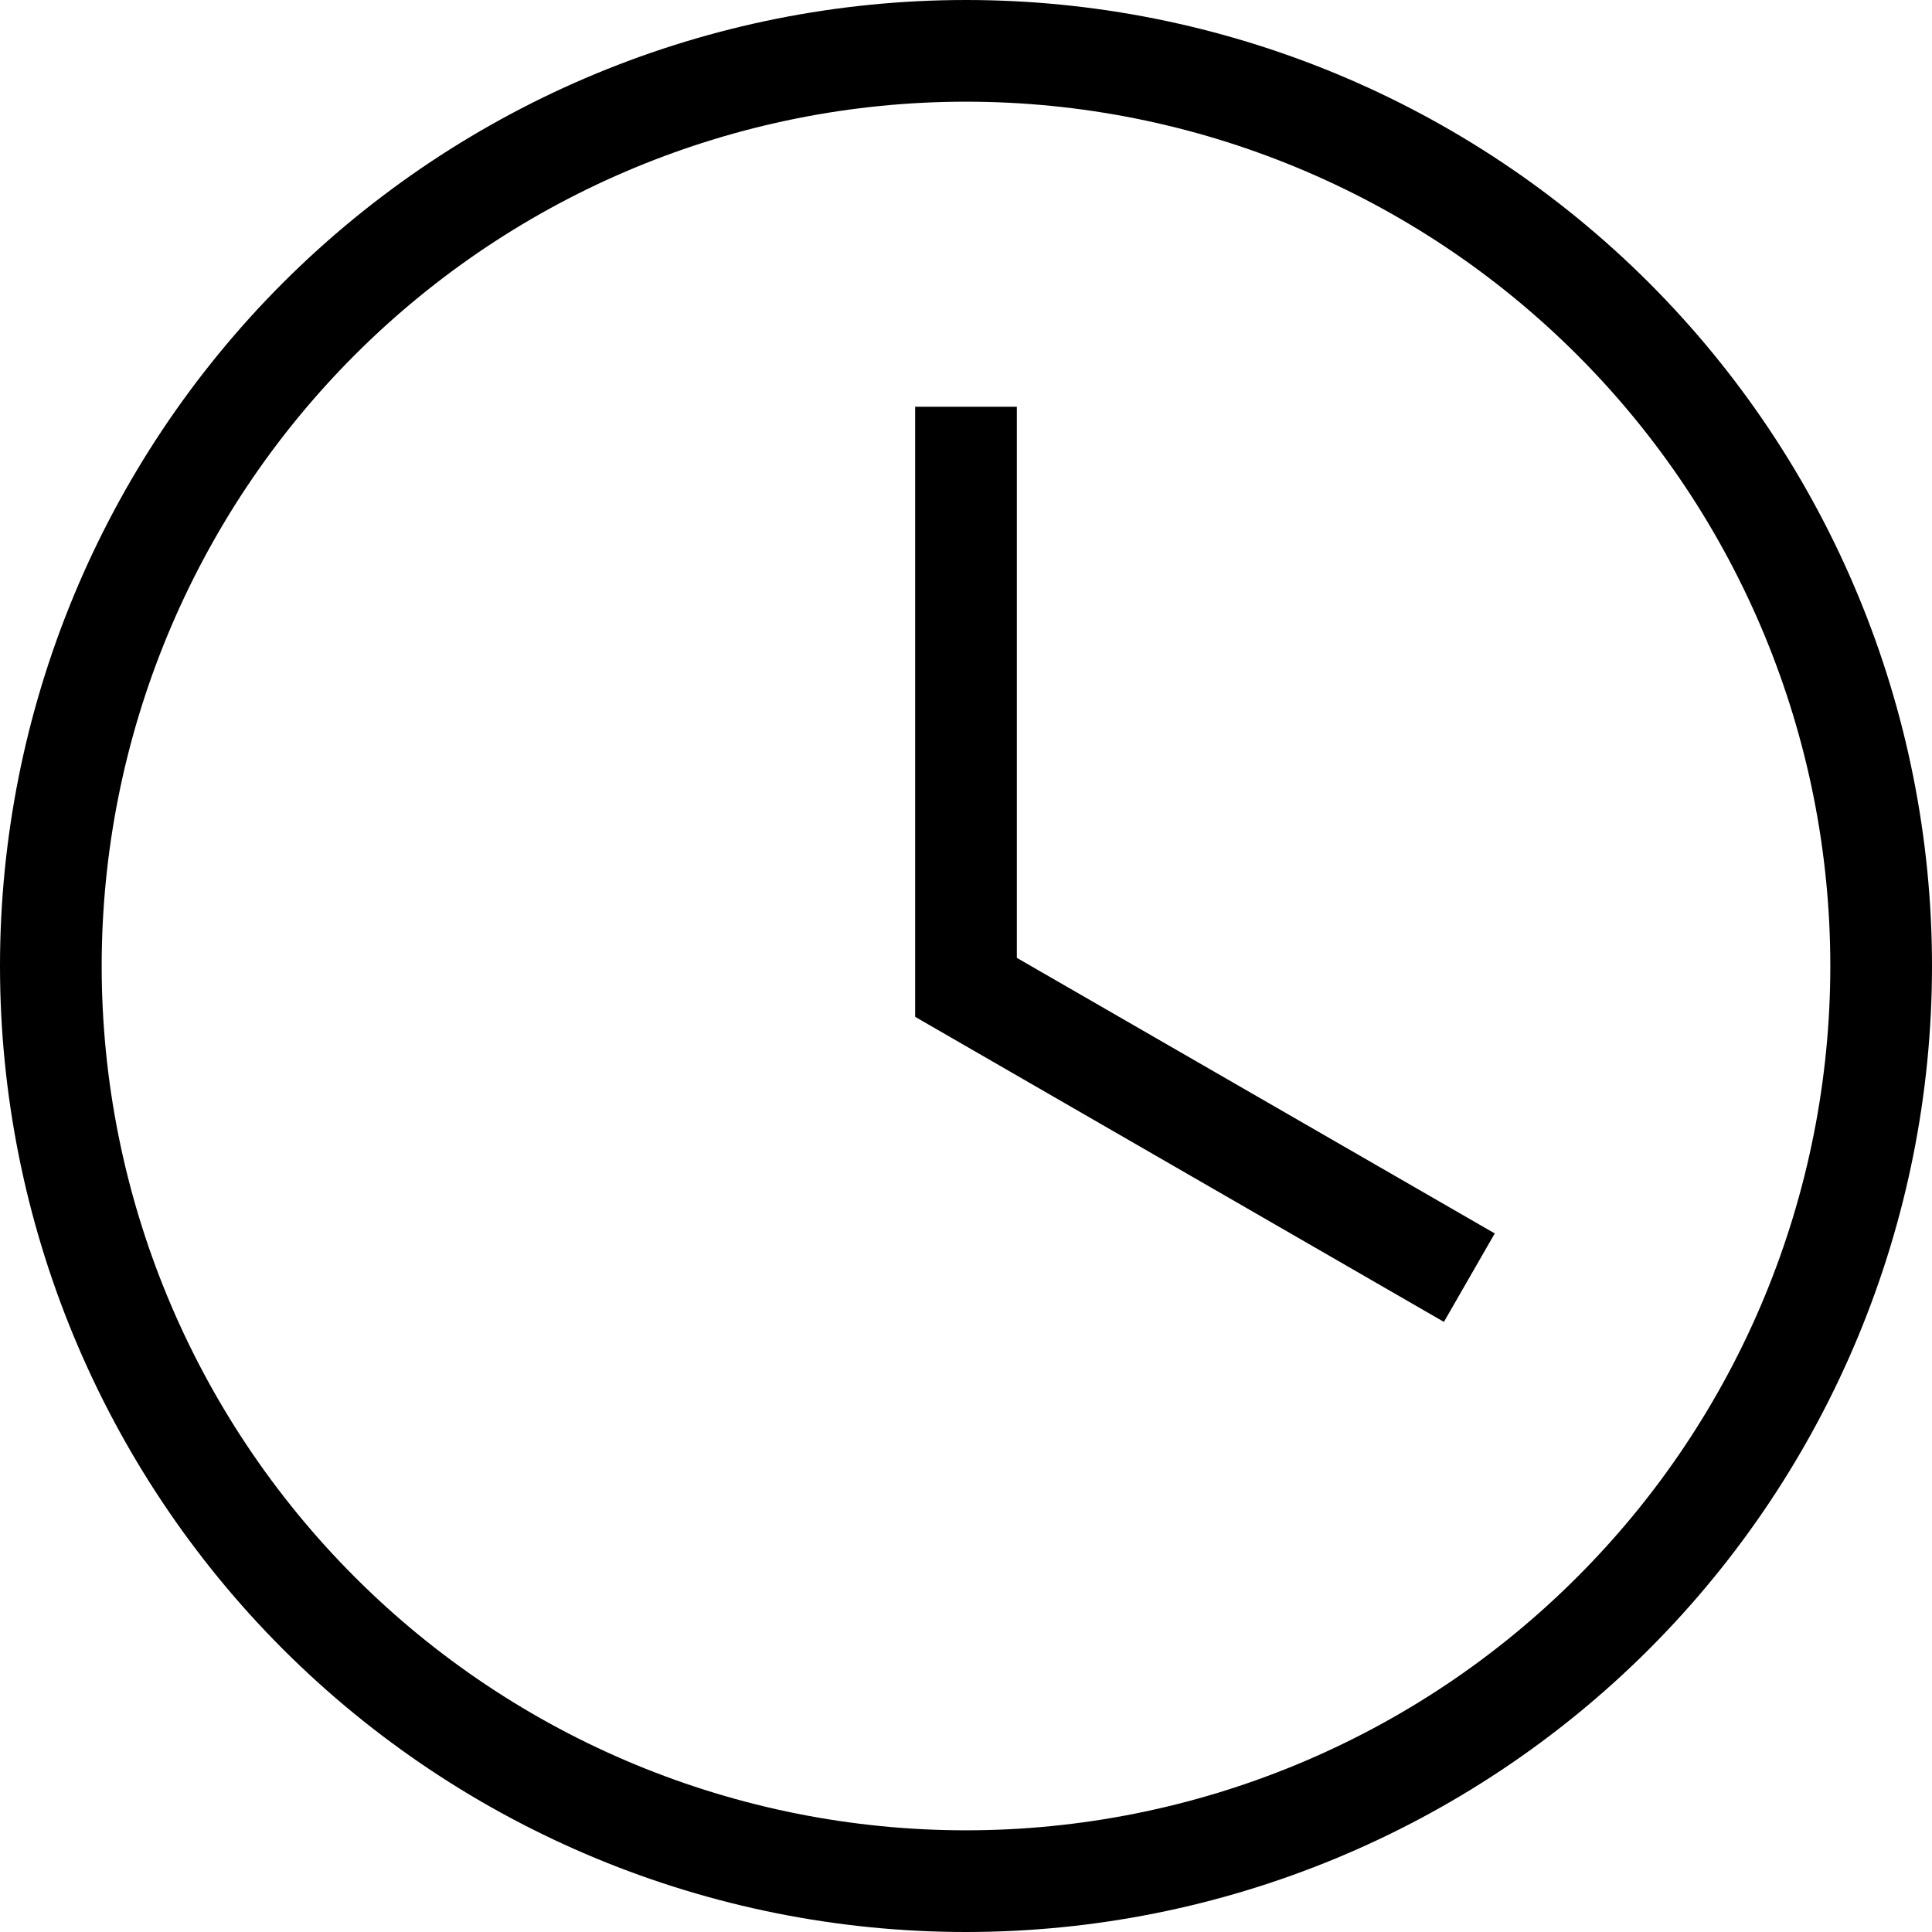
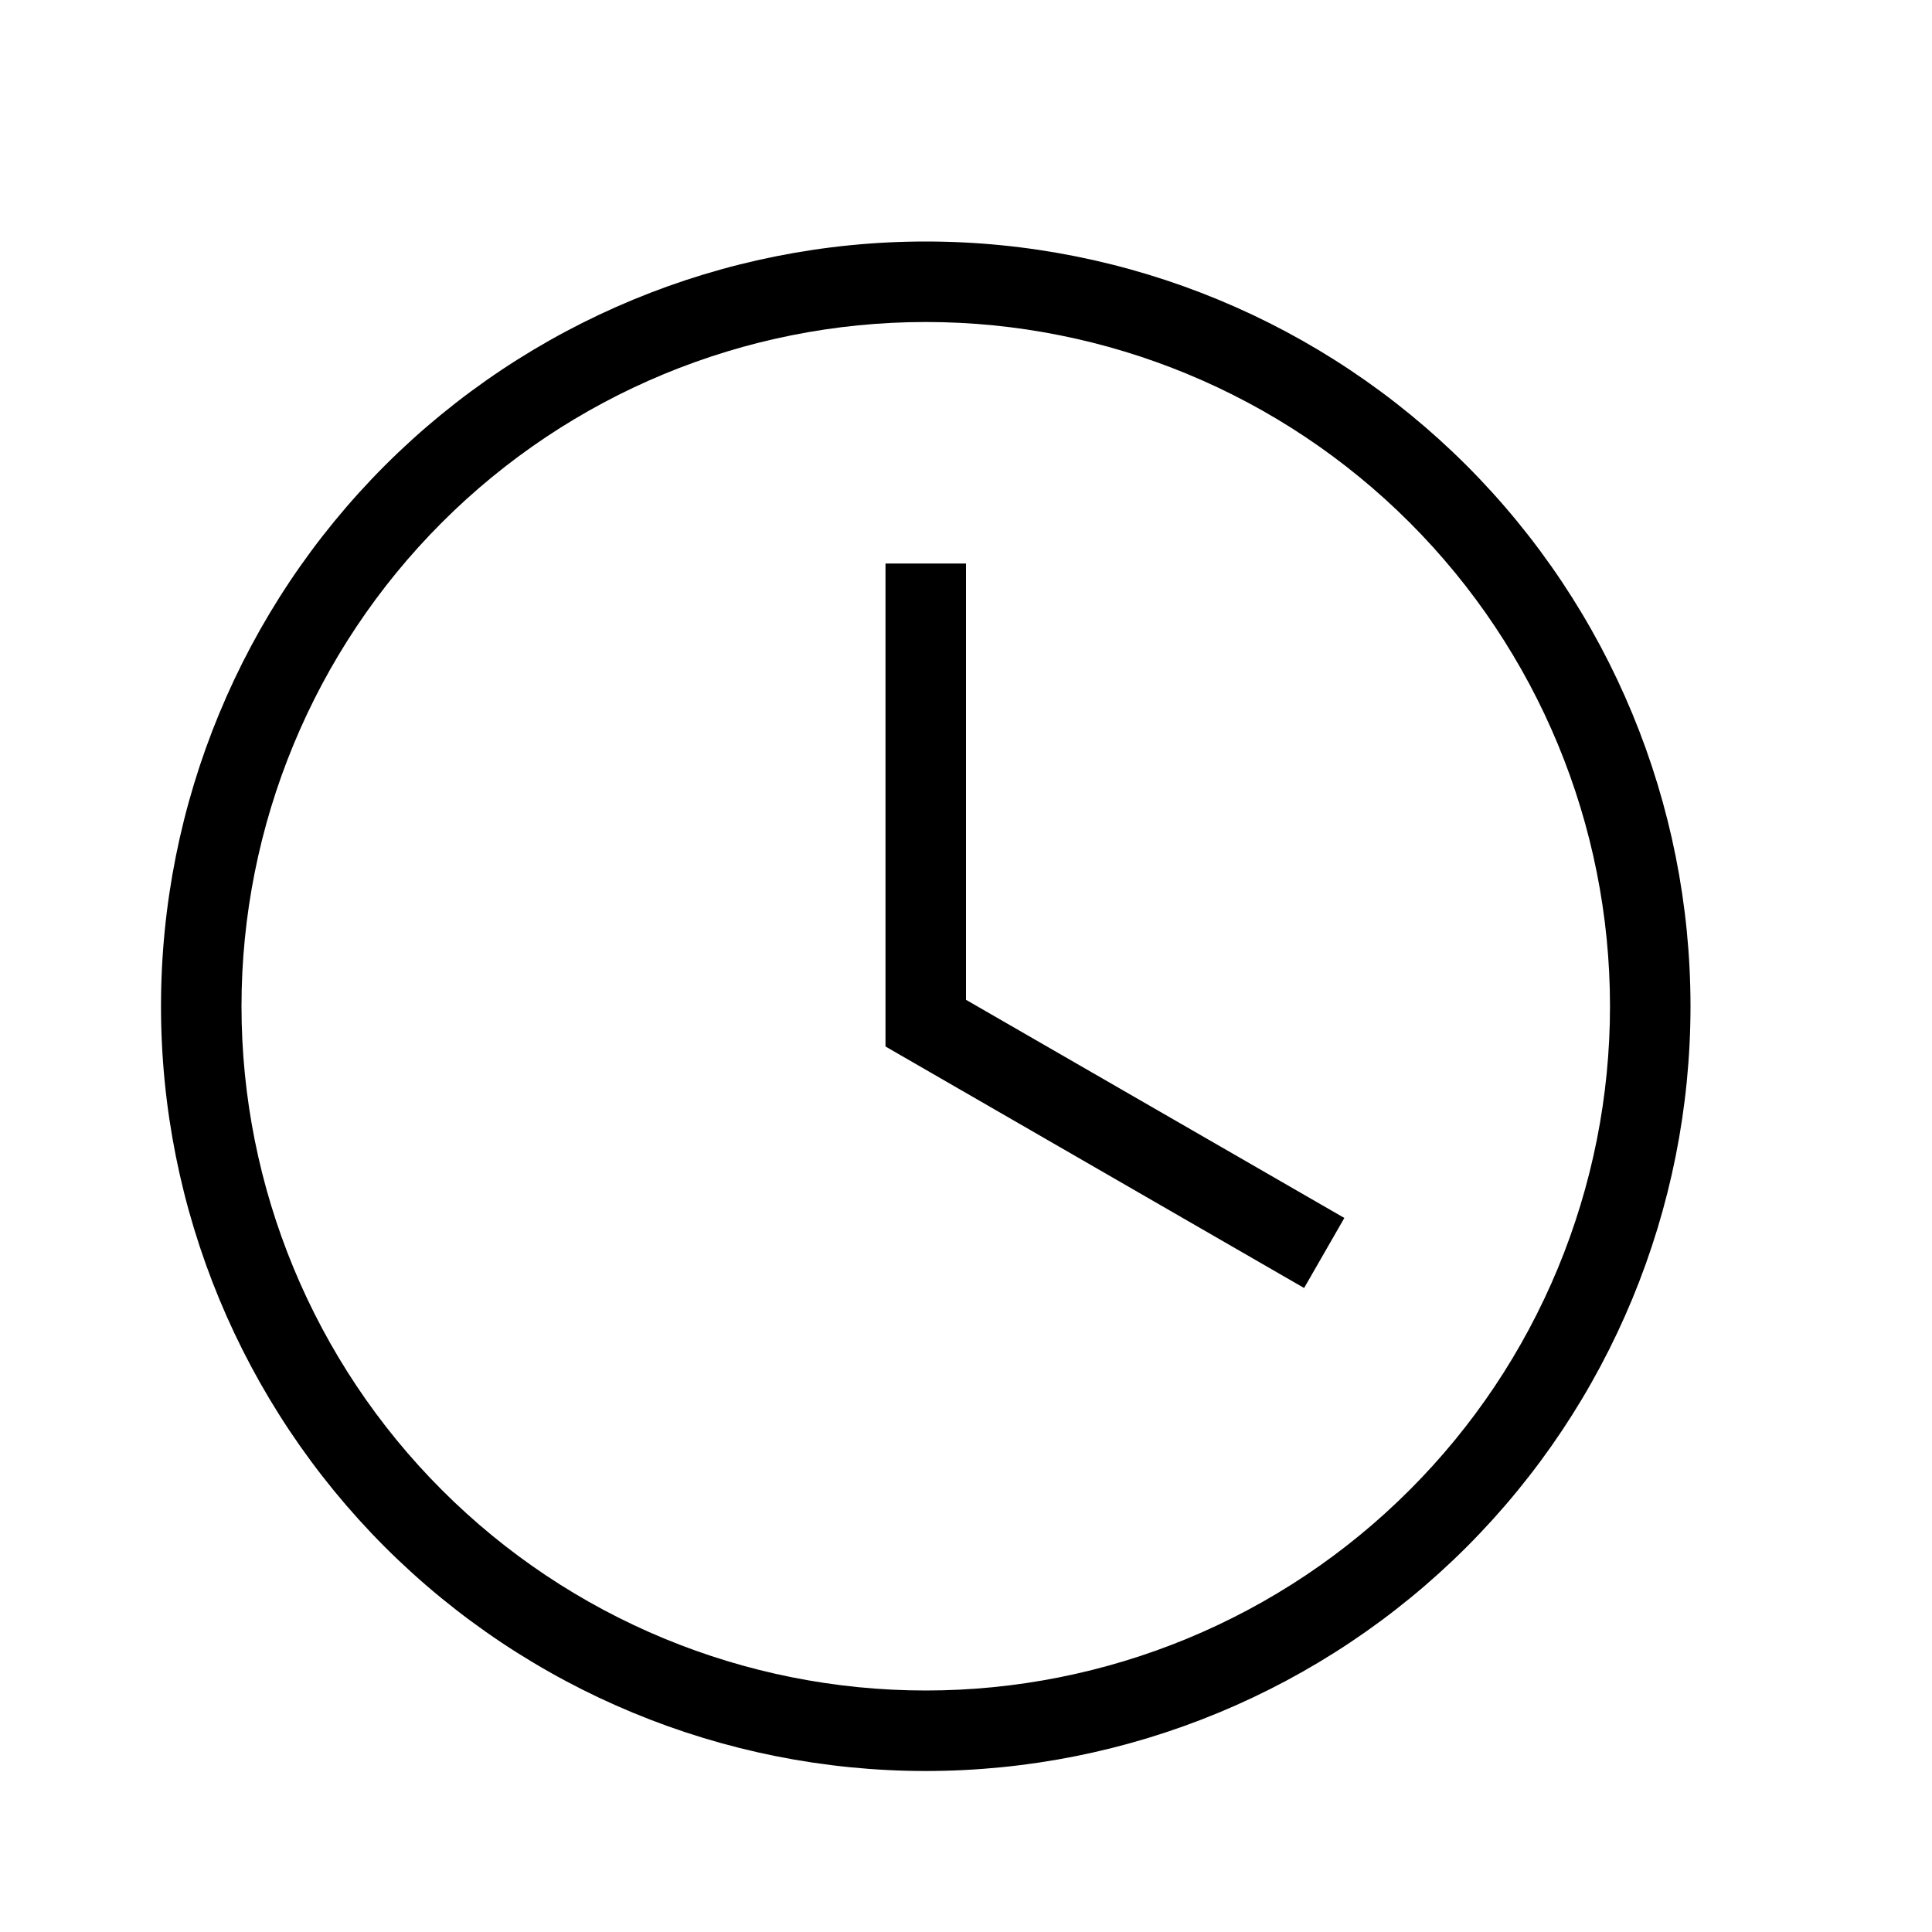
- <svg width="19" height="19">
-   <path class="i-fill-white" d="M9.5 0C12.02 0 14.436 1.001 16.218 2.782C17.999 4.564 19 6.98 19 9.5C19 12.02 17.999 14.436 16.218 16.218C14.436 17.999 12.02 19 9.5 19C6.98 19 4.564 17.999 2.782 16.218C1.001 14.436 0 12.02 0 9.5C0 6.98 1.001 4.564 2.782 2.782C4.564 1.001 6.98 0 9.5 0ZM9.5 1C7.246 1 5.084 1.896 3.49 3.49C1.896 5.084 1 7.246 1 9.5C1 11.754 1.896 13.916 3.49 15.51C5.084 17.105 7.246 18 9.5 18C10.616 18 11.722 17.78 12.753 17.353C13.784 16.926 14.721 16.3 15.51 15.51C16.3 14.721 16.926 13.784 17.353 12.753C17.78 11.722 18 10.616 18 9.5C18 7.246 17.105 5.084 15.51 3.49C13.916 1.896 11.754 1 9.5 1ZM9 4H10V9.42L14.7 12.13L14.2 13L9 10V4Z" />
+ <svg width="24" height="24" viewBox="0 0 24 24">
+   <path class="i-fill-white" d="M11.5 3C14.02 3 16.436 4.001 18.218 5.782C19.999 7.564 21 9.98 21 12.5C21 15.02 19.999 17.436 18.218 19.218C16.436 20.999 14.02 22 11.5 22C8.98 22 6.564 20.999 4.782 19.218C3.001 17.436 2 15.02 2 12.5C2 9.98 3.001 7.564 4.782 5.782C6.564 4.001 8.98 3 11.5 3ZM11.5 4C9.246 4 7.084 4.896 5.49 6.49C3.896 8.084 3 10.246 3 12.5C3 14.754 3.896 16.916 5.49 18.51C7.084 20.105 9.246 21 11.5 21C12.616 21 13.722 20.78 14.753 20.353C15.784 19.926 16.721 19.3 17.51 18.51C18.3 17.721 18.926 16.784 19.353 15.753C19.78 14.722 20 13.616 20 12.5C20 10.246 19.105 8.084 17.51 6.49C15.916 4.896 13.754 4 11.5 4ZM11 7H12V12.42L16.7 15.13L16.2 16L11 13V7Z" />
</svg>
